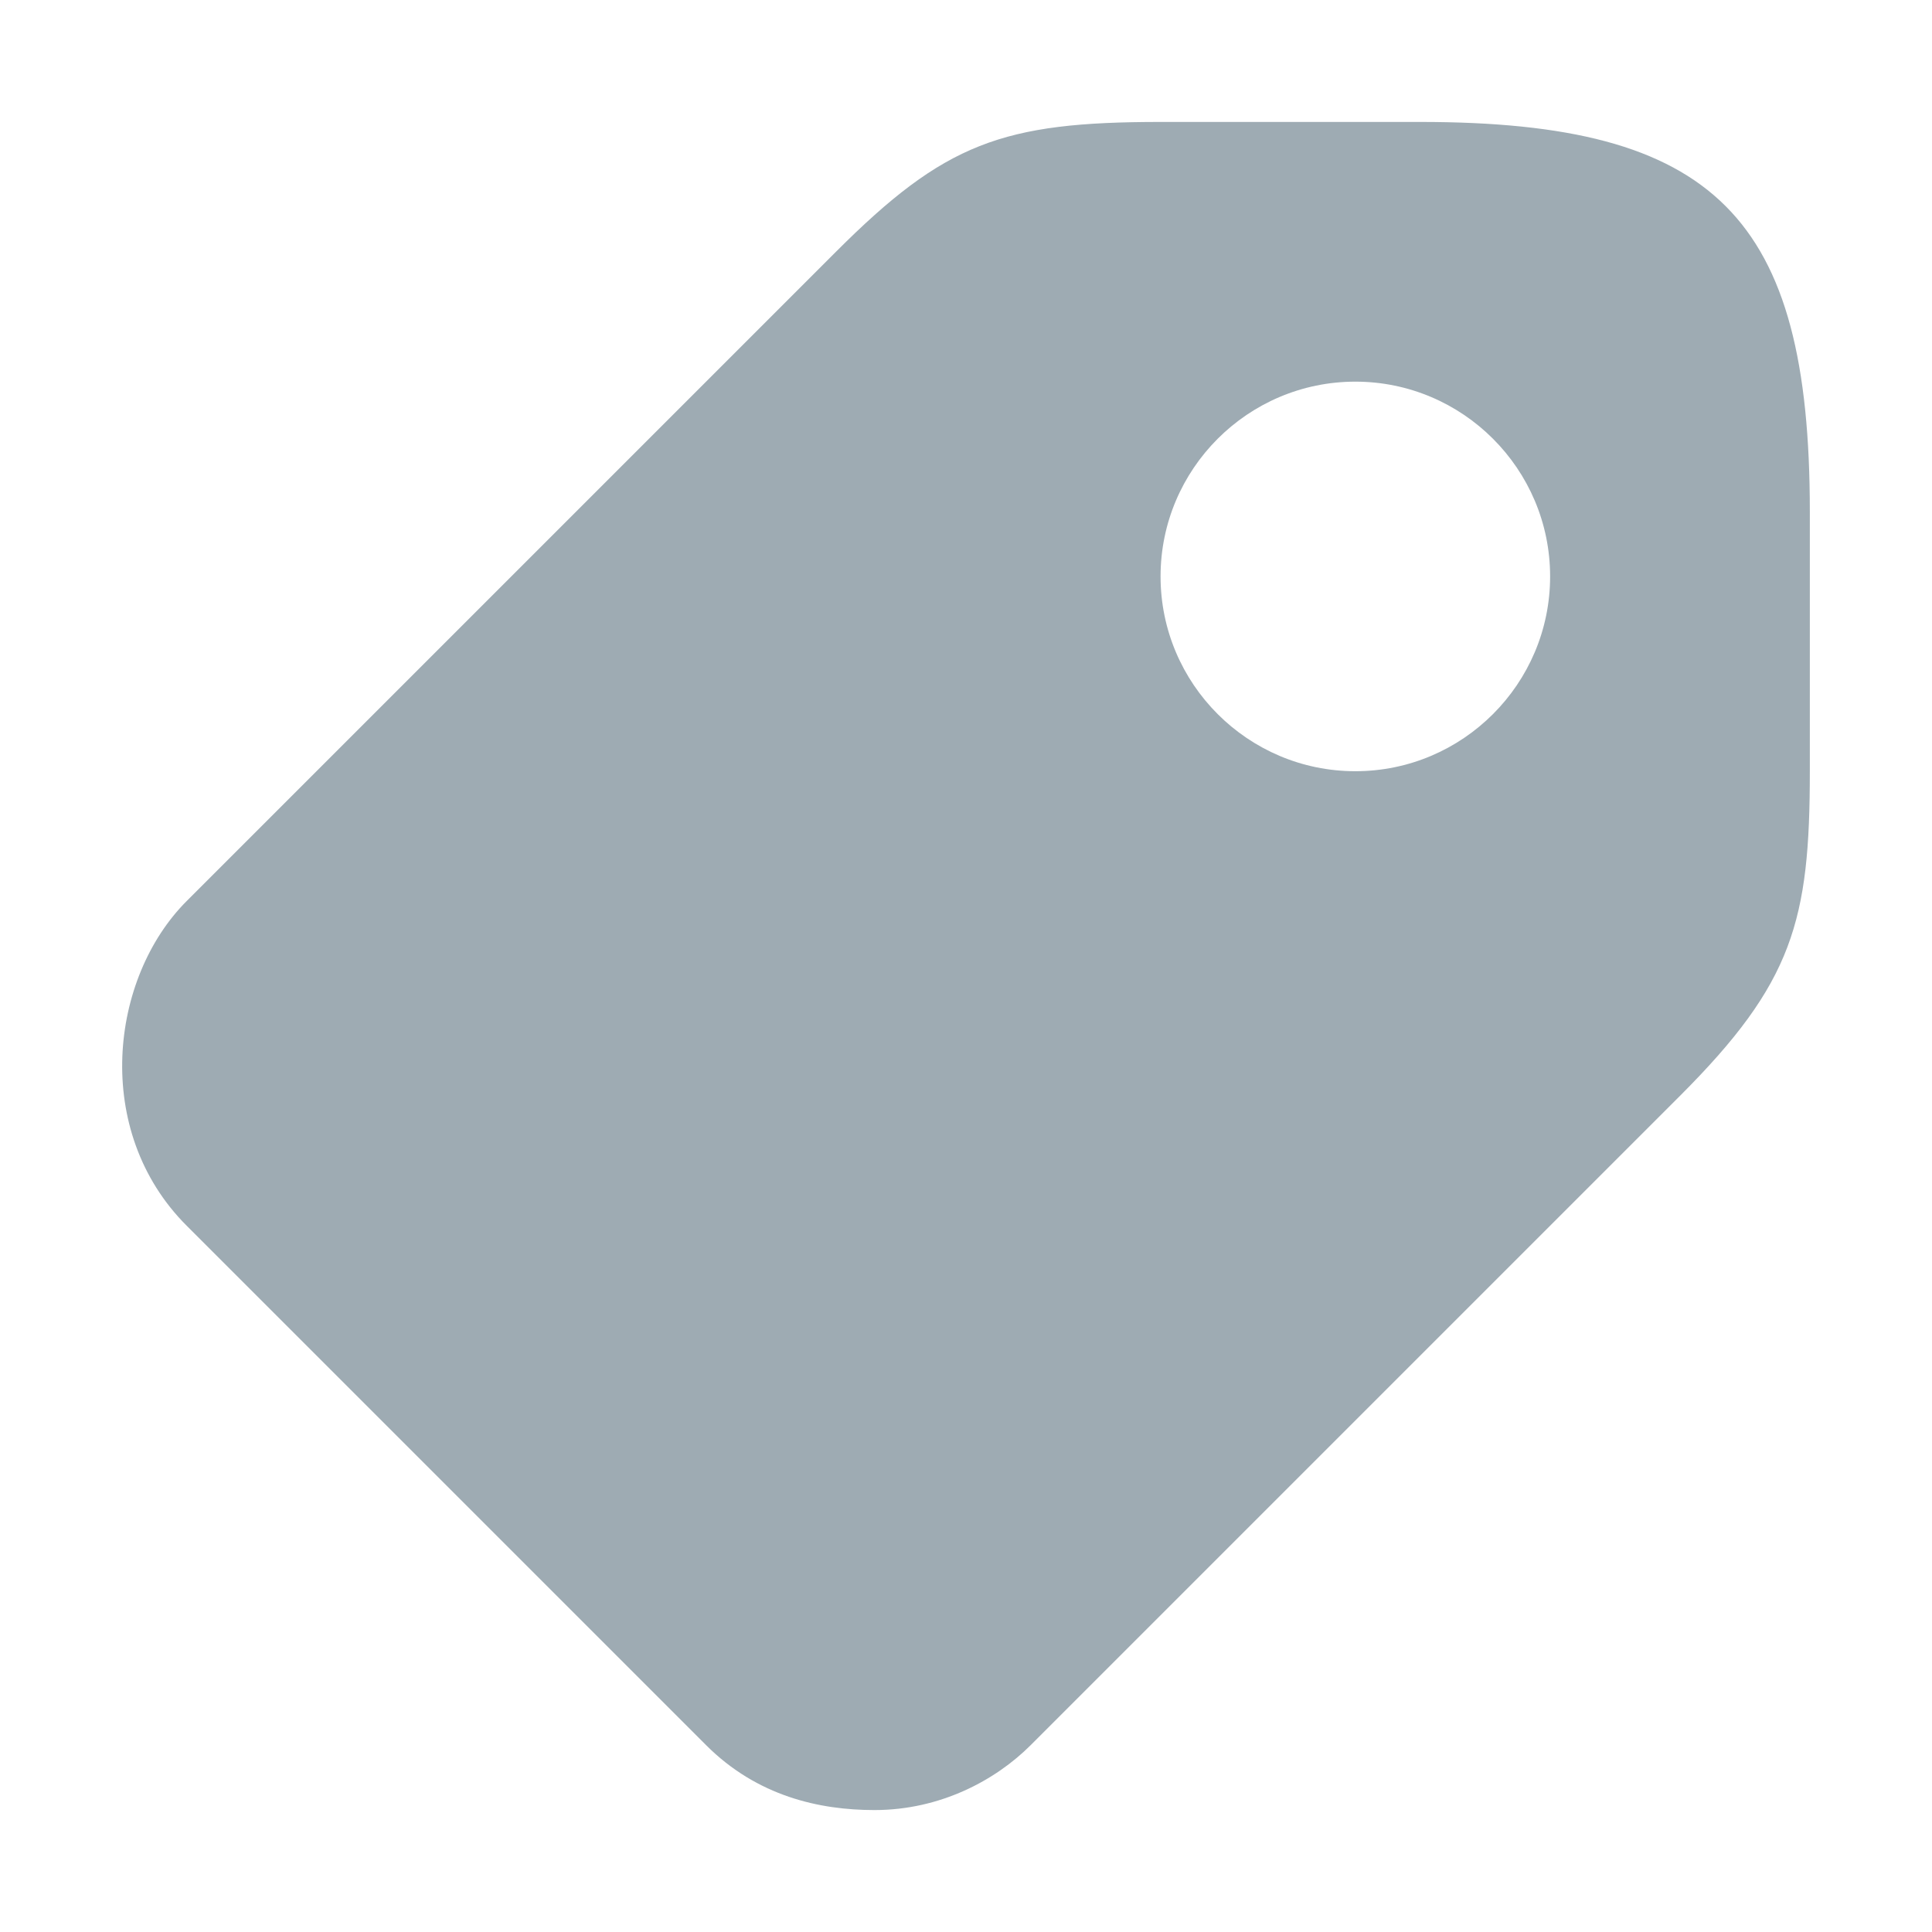
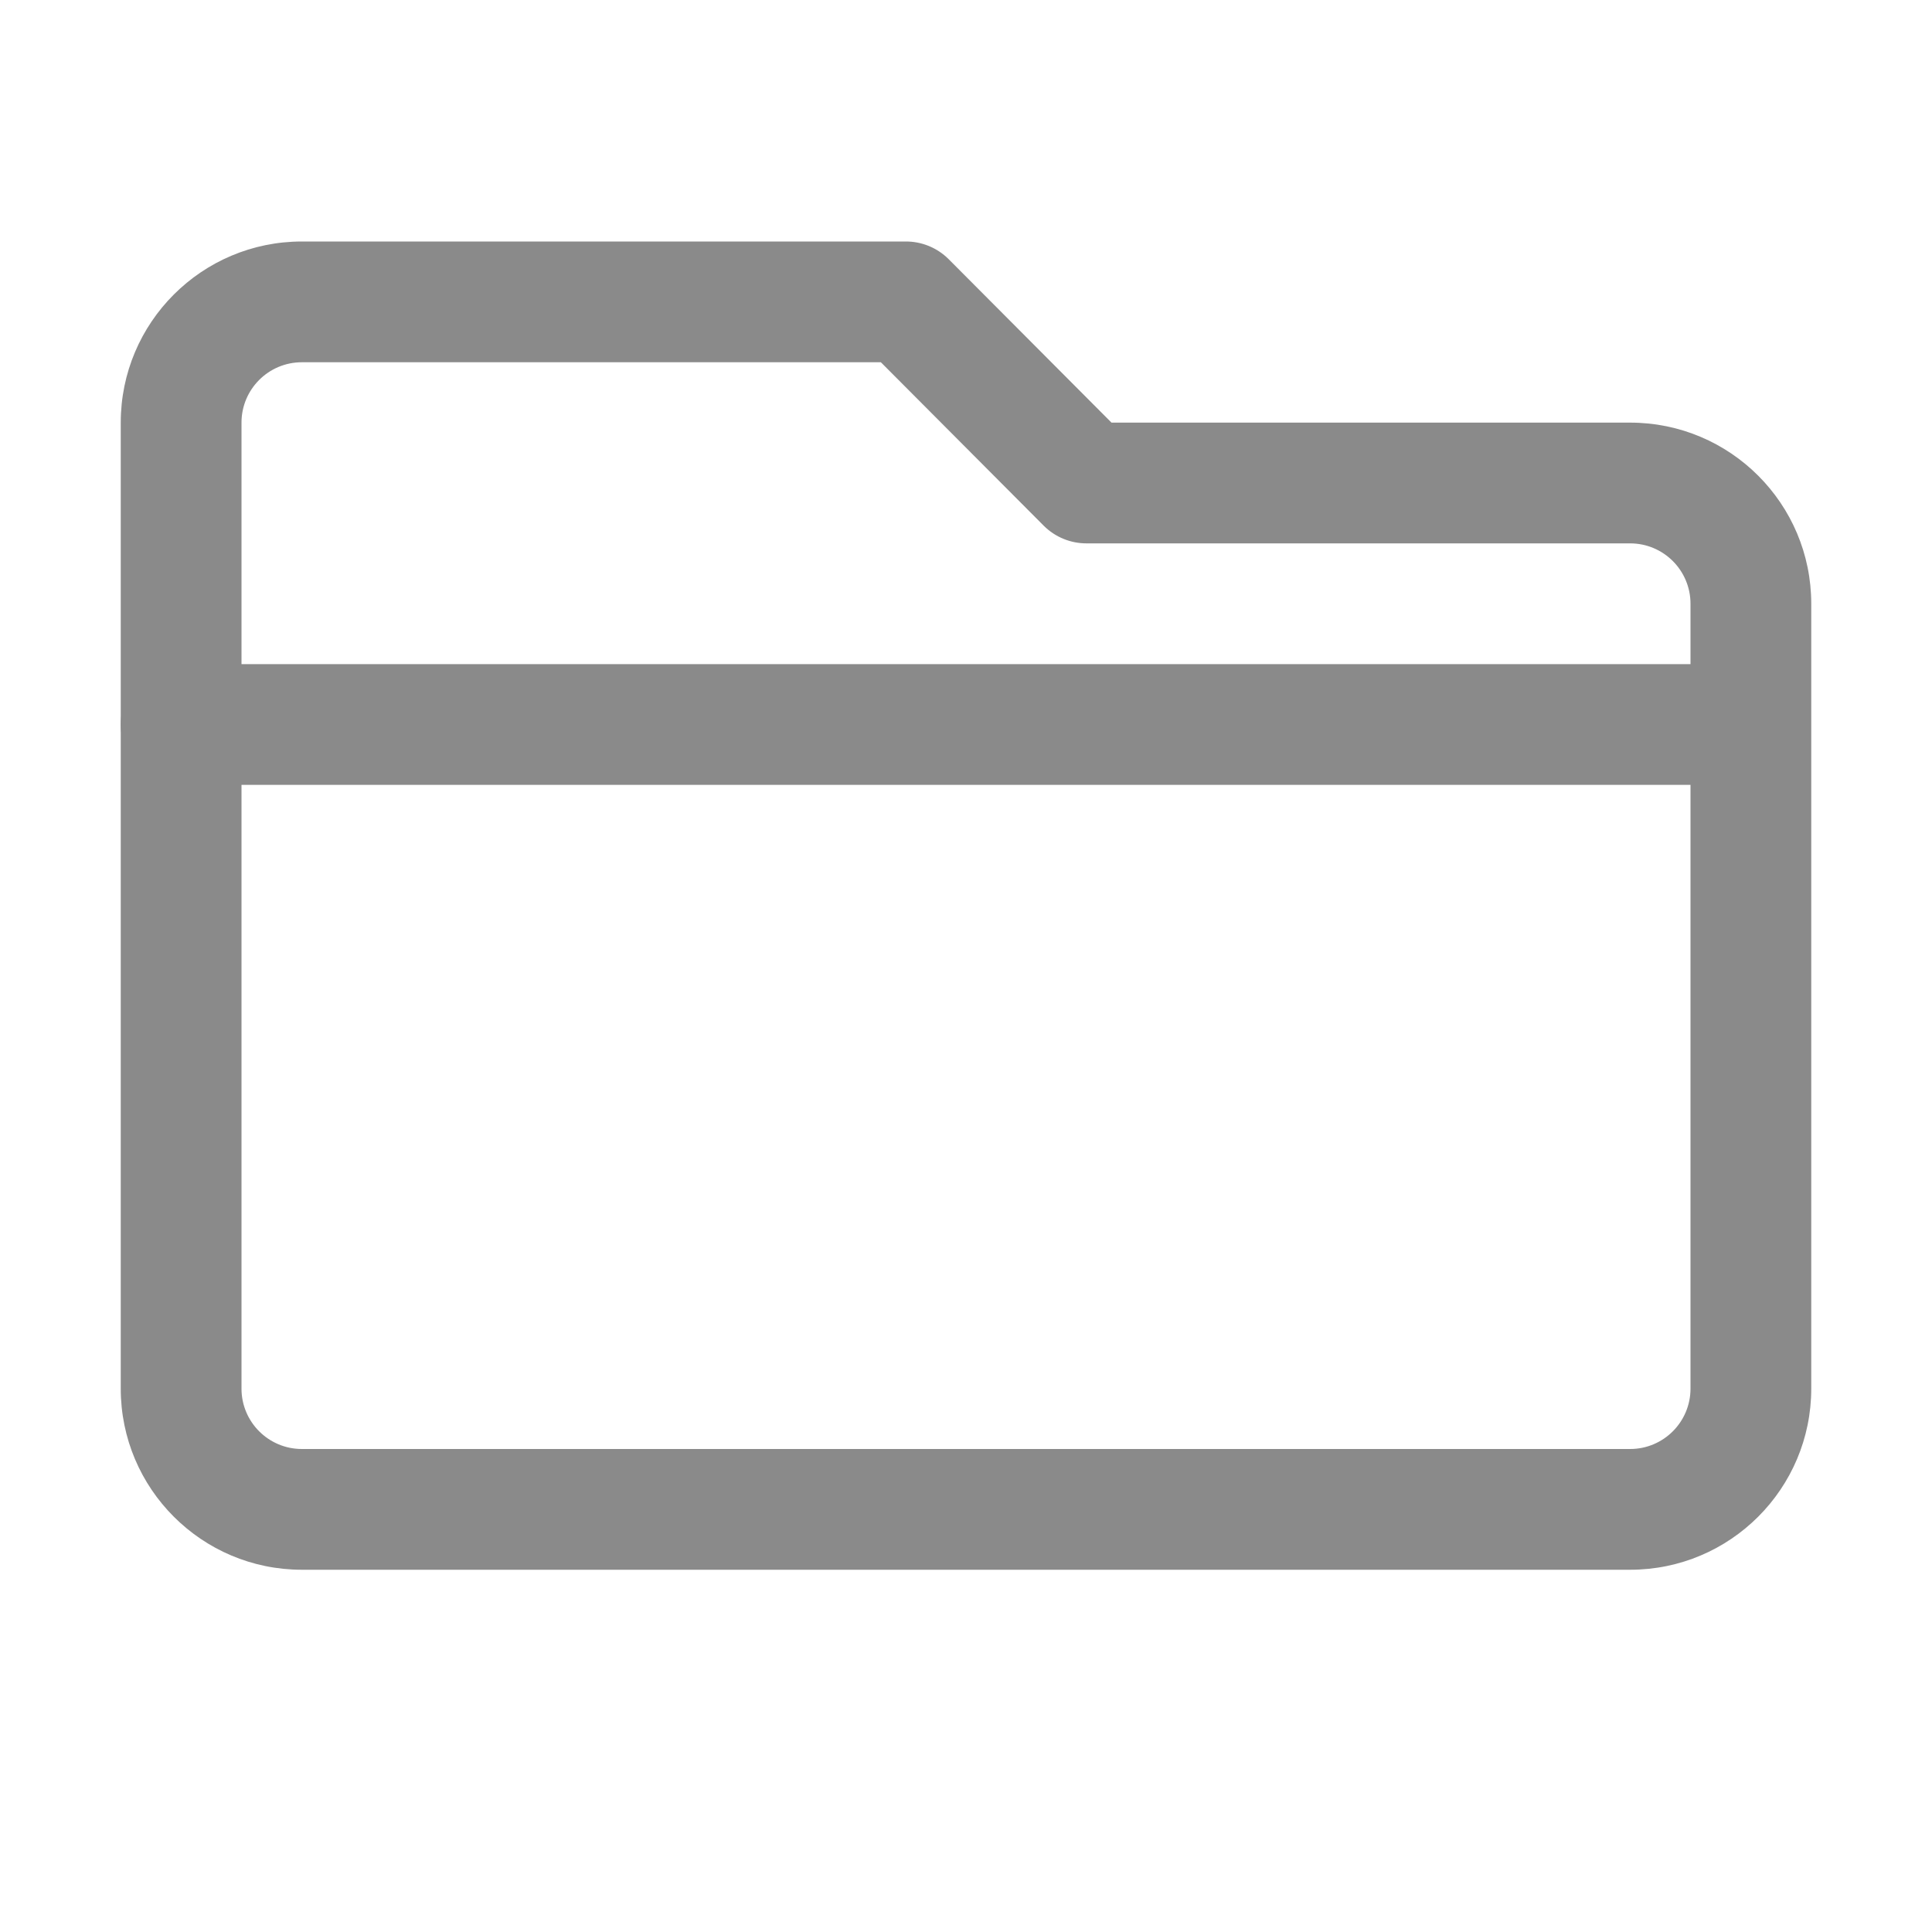
- <svg xmlns="http://www.w3.org/2000/svg" width="32" height="32" viewBox="0 0 32 32" version="1.1">
+ <svg xmlns="http://www.w3.org/2000/svg" t="1563940420752" class="icon" viewBox="0 0 1024 1024" version="1.1" p-id="4467" width="128" height="128">
  <defs>
-     <style type="text/css">
- @font-face { font-family: ifont; src: url("//at.alicdn.com/t/font_1442373896_4754455.eot?#iefix") format("embedded-opentype"), url("//at.alicdn.com/t/font_1442373896_4754455.woff") format("woff"), url("//at.alicdn.com/t/font_1442373896_4754455.ttf") format("truetype"), url("//at.alicdn.com/t/font_1442373896_4754455.svg#ifont") format("svg"); }
- 
- </style>
+     <style type="text/css" />
  </defs>
-   <g class="transform-group">
-     <g transform="scale(0.03125, 0.03125)">
-       <path d="M752.77 64.632 615.121 64.632c-83.9 0-114.357 11.117-172.064 68.825l-344.128 344.128c-40.606 40.606-50.279 121.787 0 172.064l275.304 275.304c27.147 27.152 60.186 34.416 89.266 34.416 34.961 0 64.246-15.868 82.798-34.416l344.128-344.128c59.944-59.945 68.825-92.78 68.825-172.064L959.249 271.112C959.249 114.805 909.076 64.632 752.77 64.632L752.77 64.632zM718.361 408.76c-56.921 0-103.239-46.319-103.239-103.239 0-56.915 46.319-103.239 103.239-103.239 56.914 0 103.233 46.324 103.233 103.239C821.593 362.441 775.274 408.76 718.361 408.76L718.361 408.76zM718.361 408.76" fill="#9EABB3" />
-     </g>
-   </g>
+   <path d="M466.88 192H160a32 32 0 0 0-32 32v512a32 32 0 0 0 32 32h704a32 32 0 0 0 32-32V320a32 32 0 0 0-32-32h-288a32 32 0 0 1-22.72-9.28z m122.24 32H864a96 96 0 0 1 96 96v416a96 96 0 0 1-96 96H160a96 96 0 0 1-96-96V224a96 96 0 0 1 96-96h320a32 32 0 0 1 22.72 9.28z" p-id="4468" fill="#8a8a8a" />
+   <path d="M96 416a32 32 0 0 1 0-64h800a32 32 0 0 1 0 64z" p-id="4469" fill="#8a8a8a" />
</svg>
